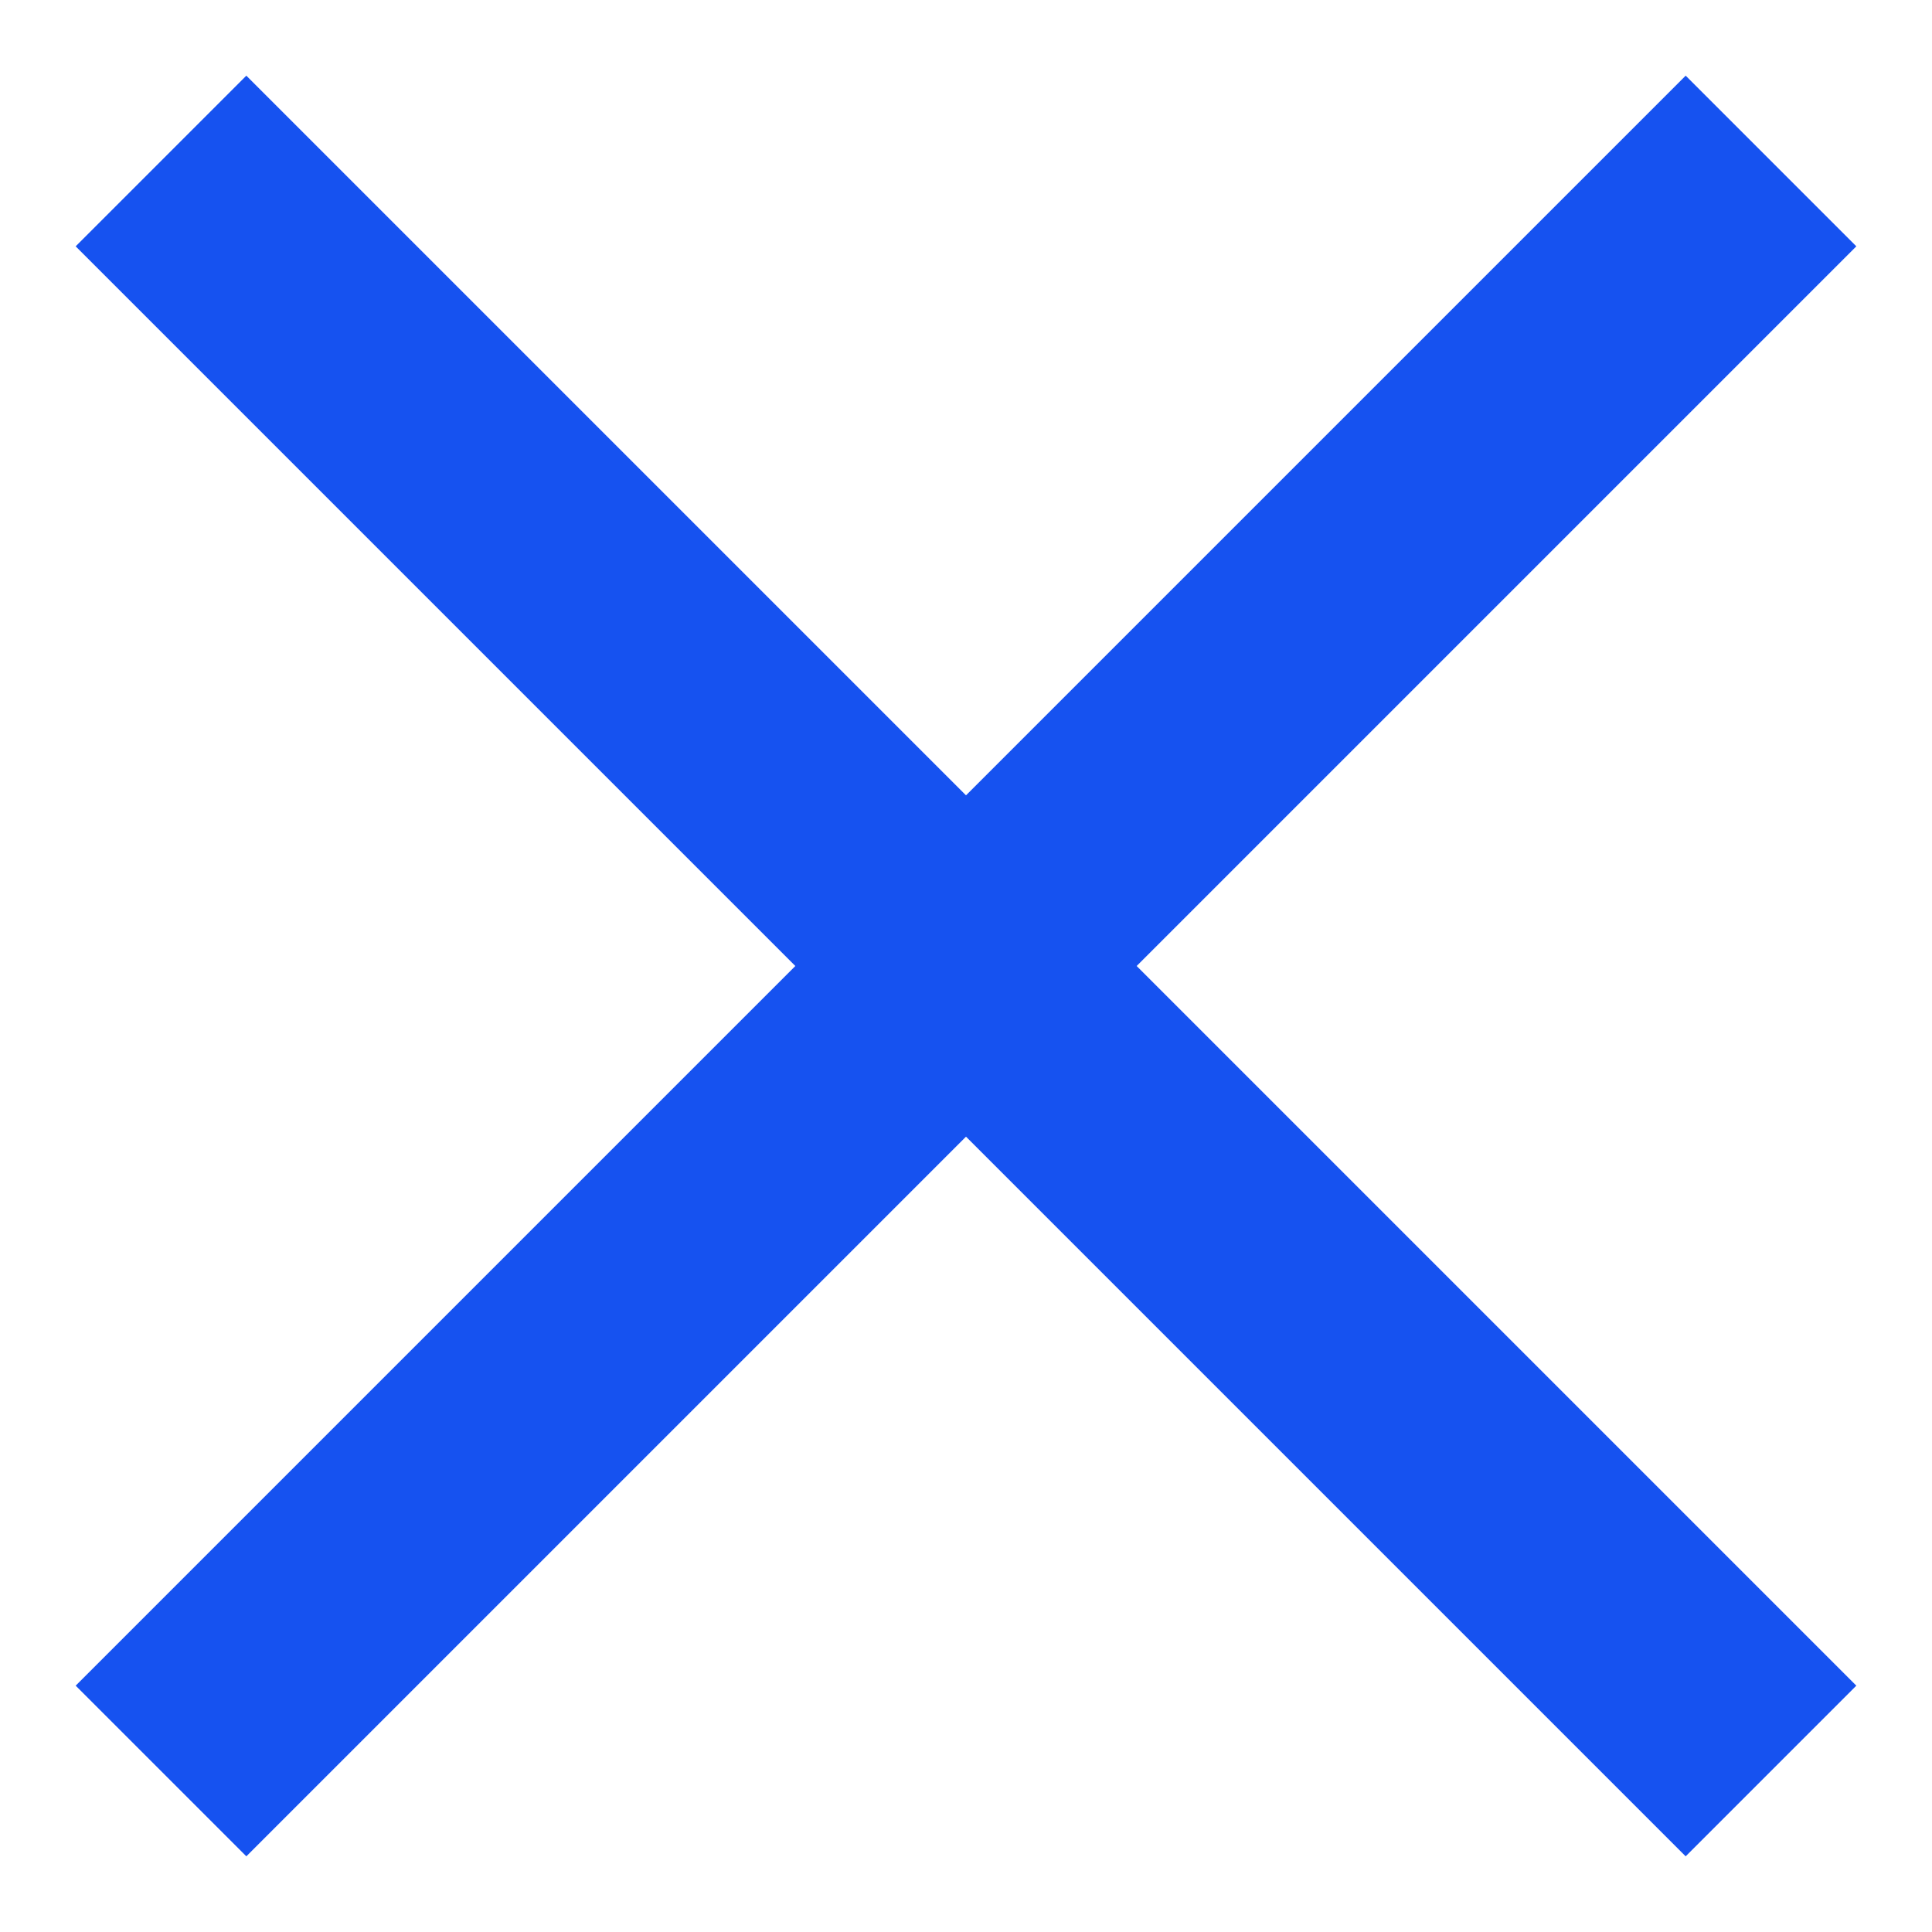
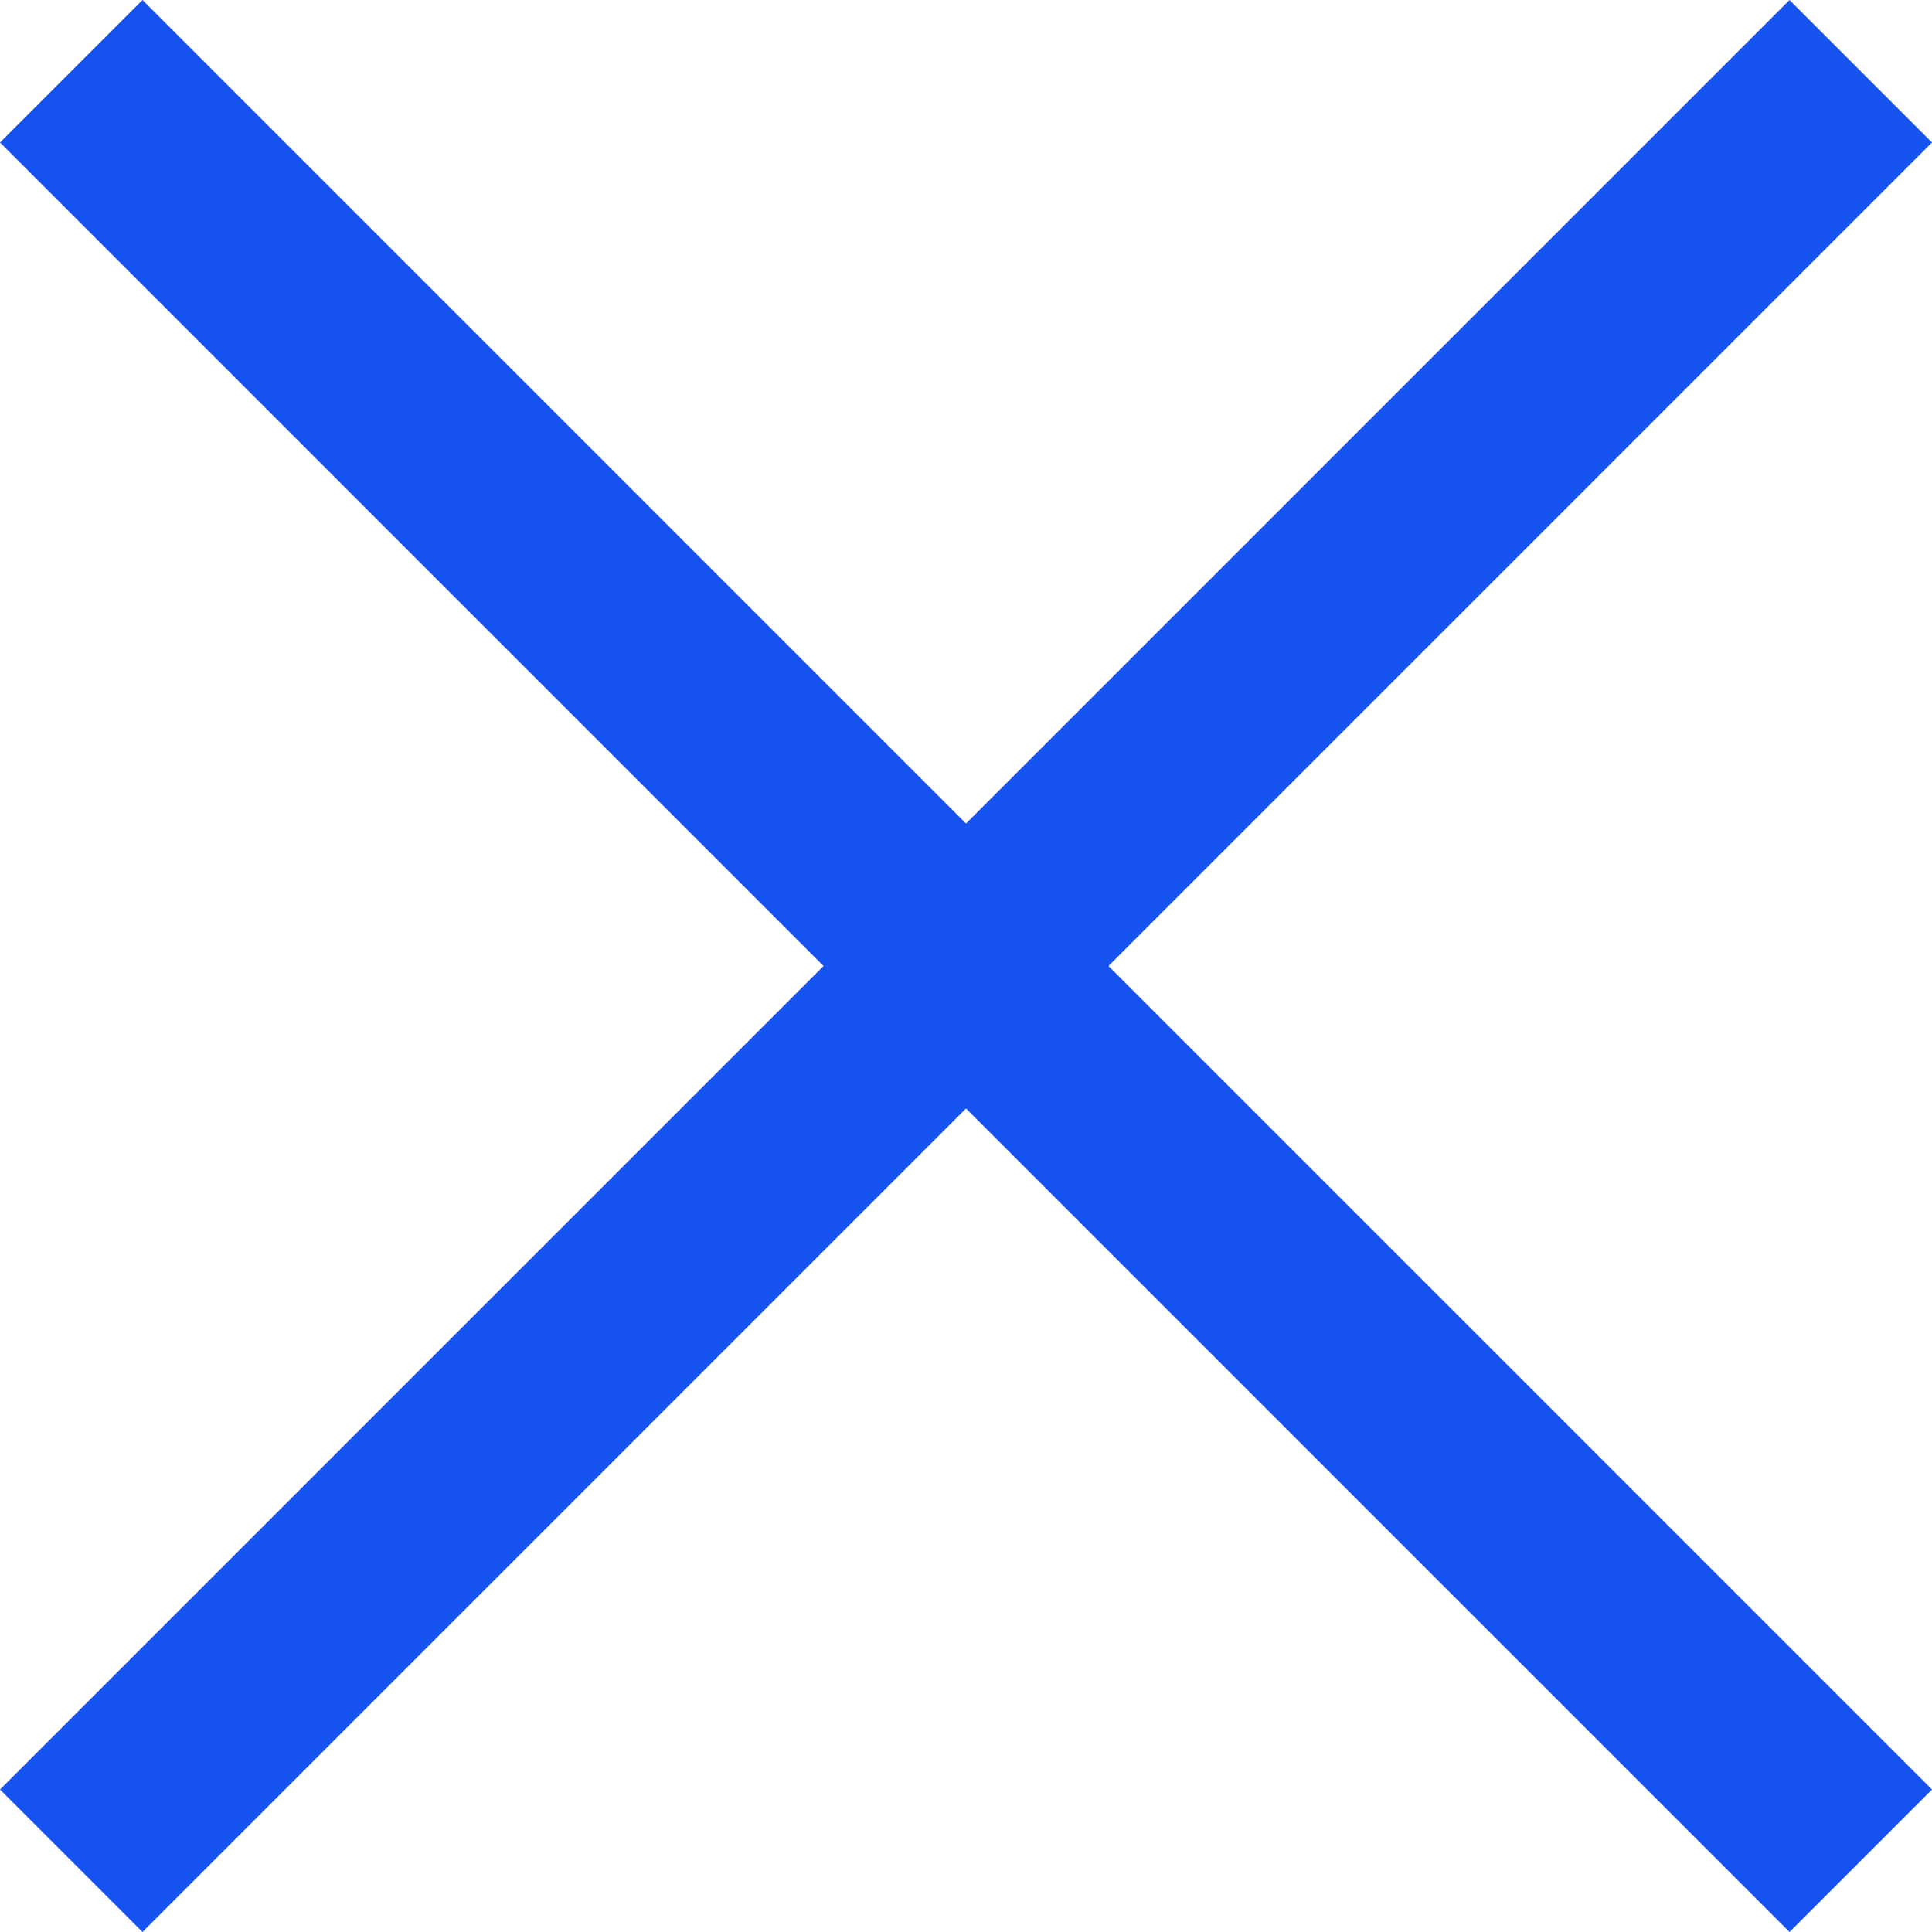
<svg xmlns="http://www.w3.org/2000/svg" fill="none" viewBox="0 0 24 24">
-   <path fill="#1652F0" d="M23.06 3.06L20.94.94 12 9.88 3.06.94.94 3.06 9.88 12 .94 20.94l2.12 2.12L12 14.12l8.94 8.94 2.12-2.12L14.12 12l8.94-8.94z" />
+   <path fill="#1652F0" d="M24 1.77L22.23 0 12 10.23 1.77 0 0 1.77 10.23 12 0 22.23 1.77 24 12 13.77 22.23 24 24 22.23 13.77 12 24 1.77z" />
</svg>
